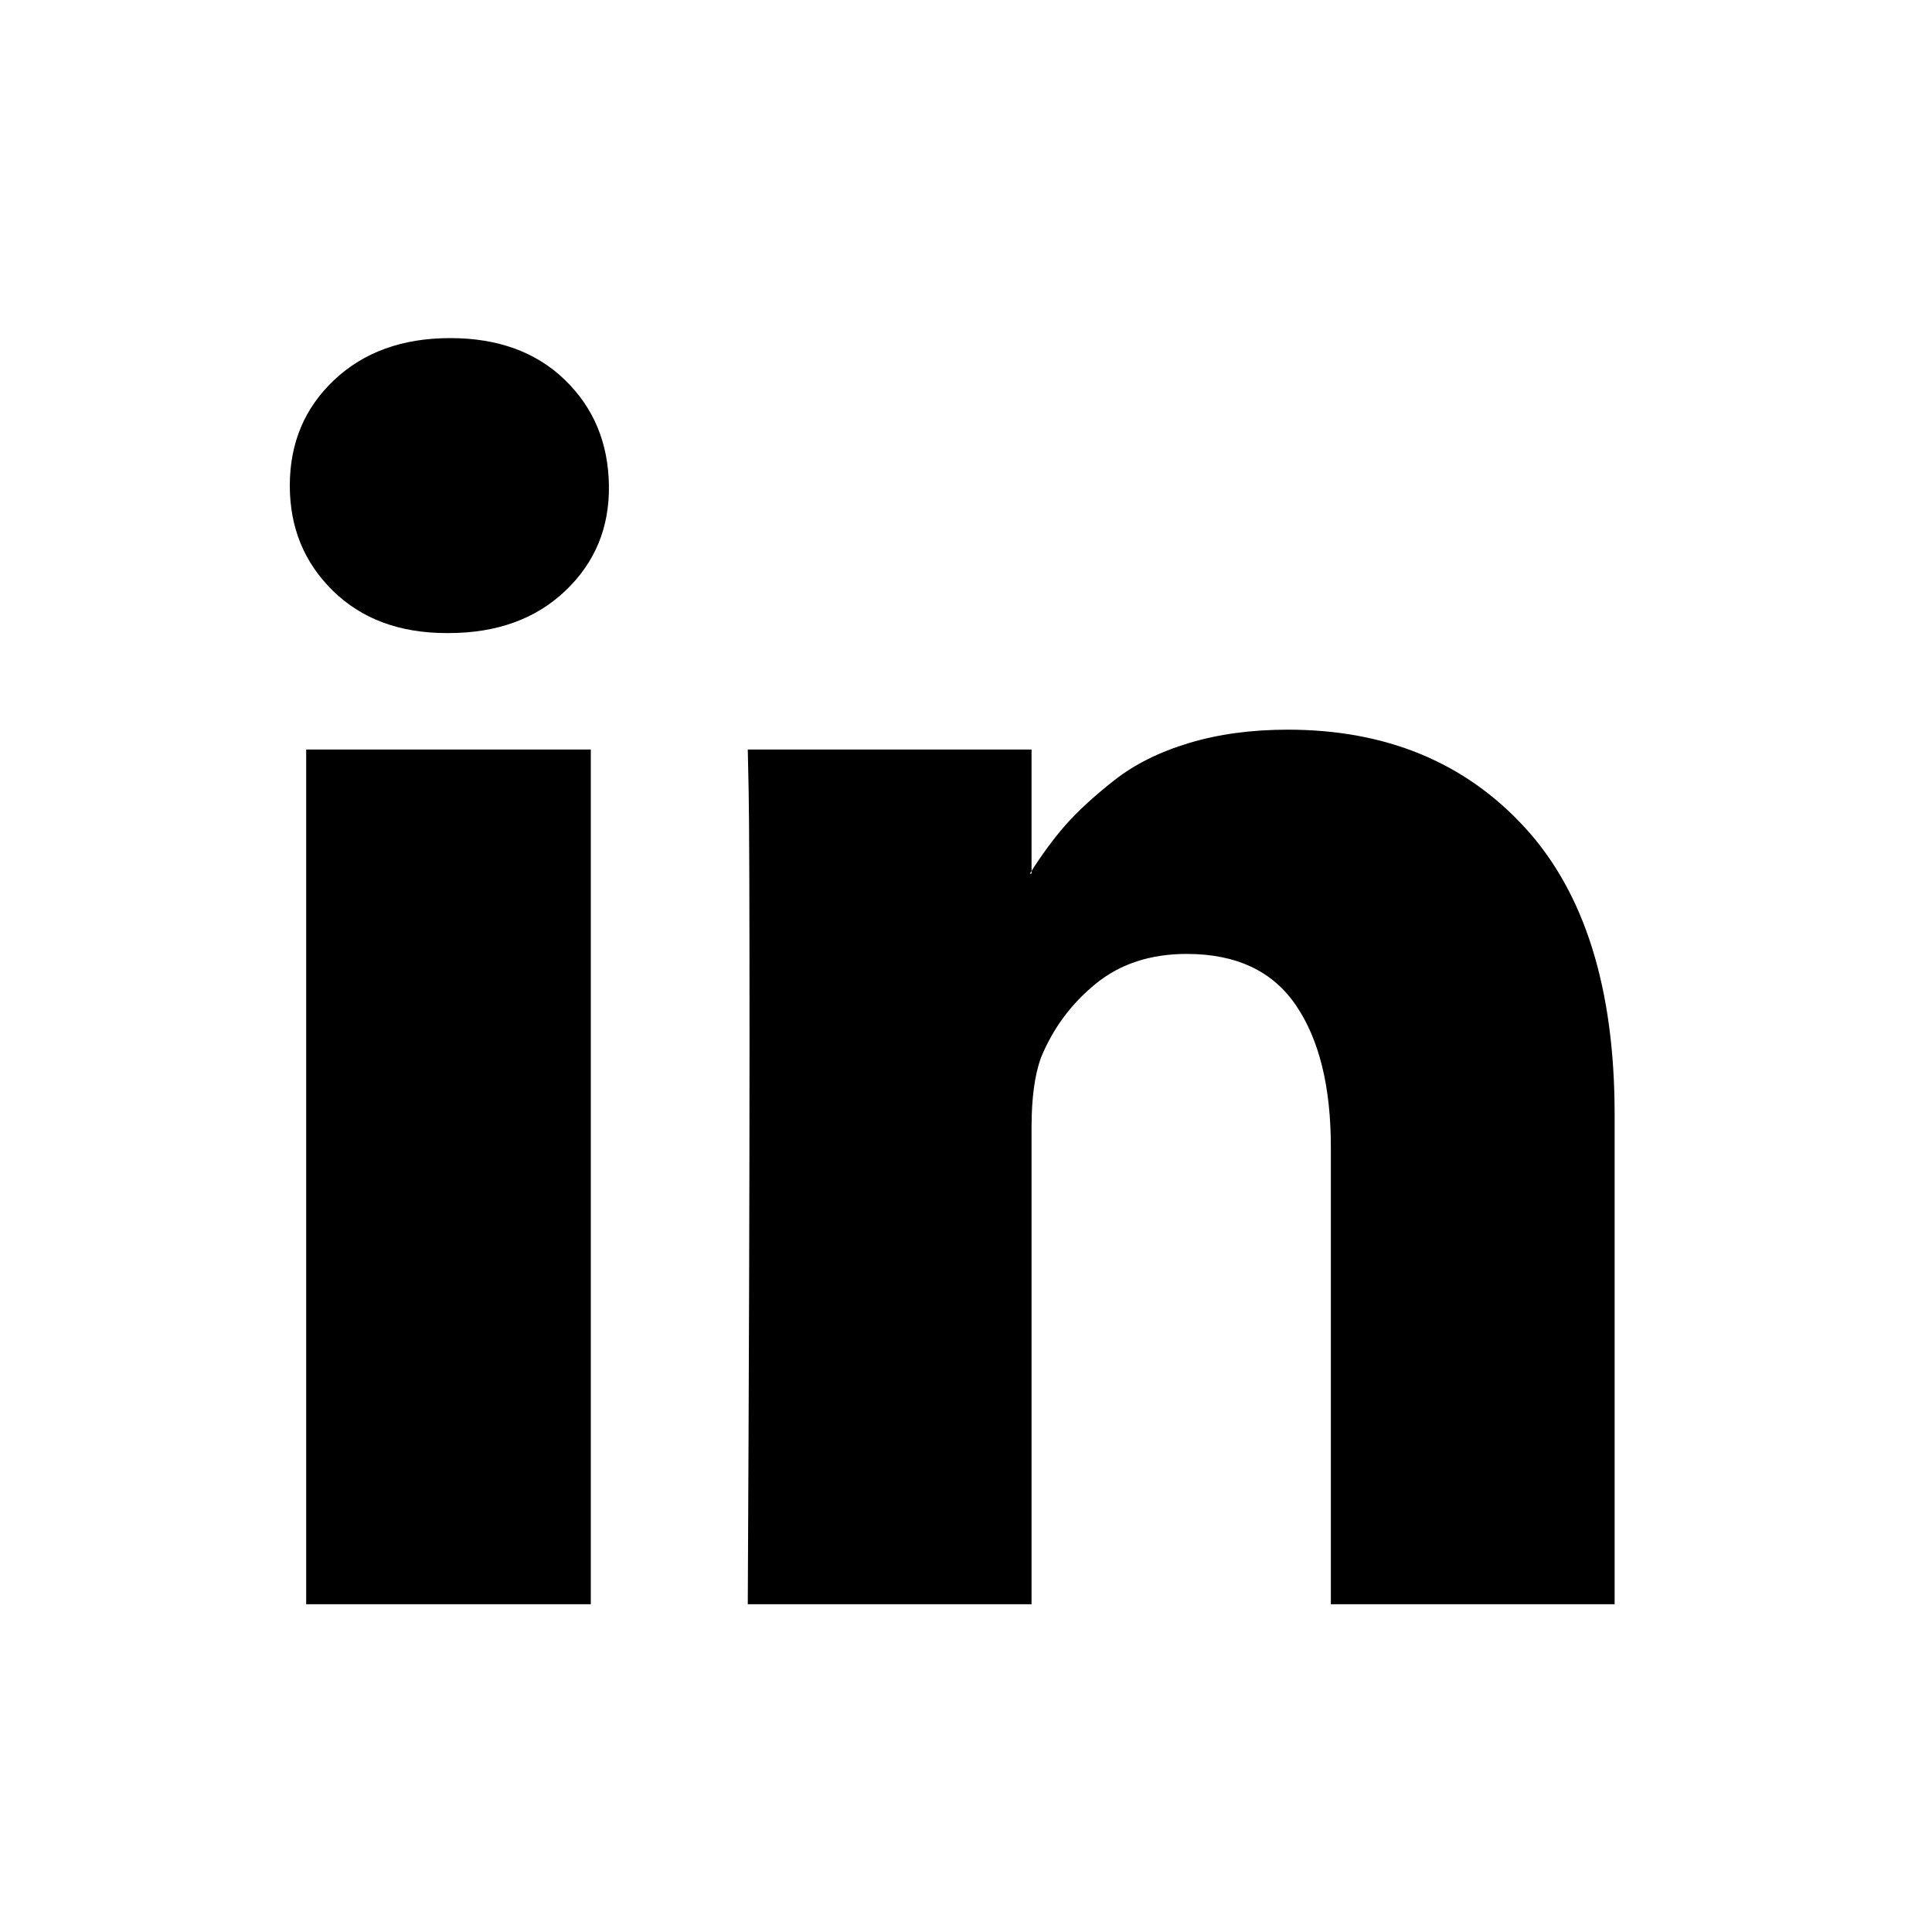
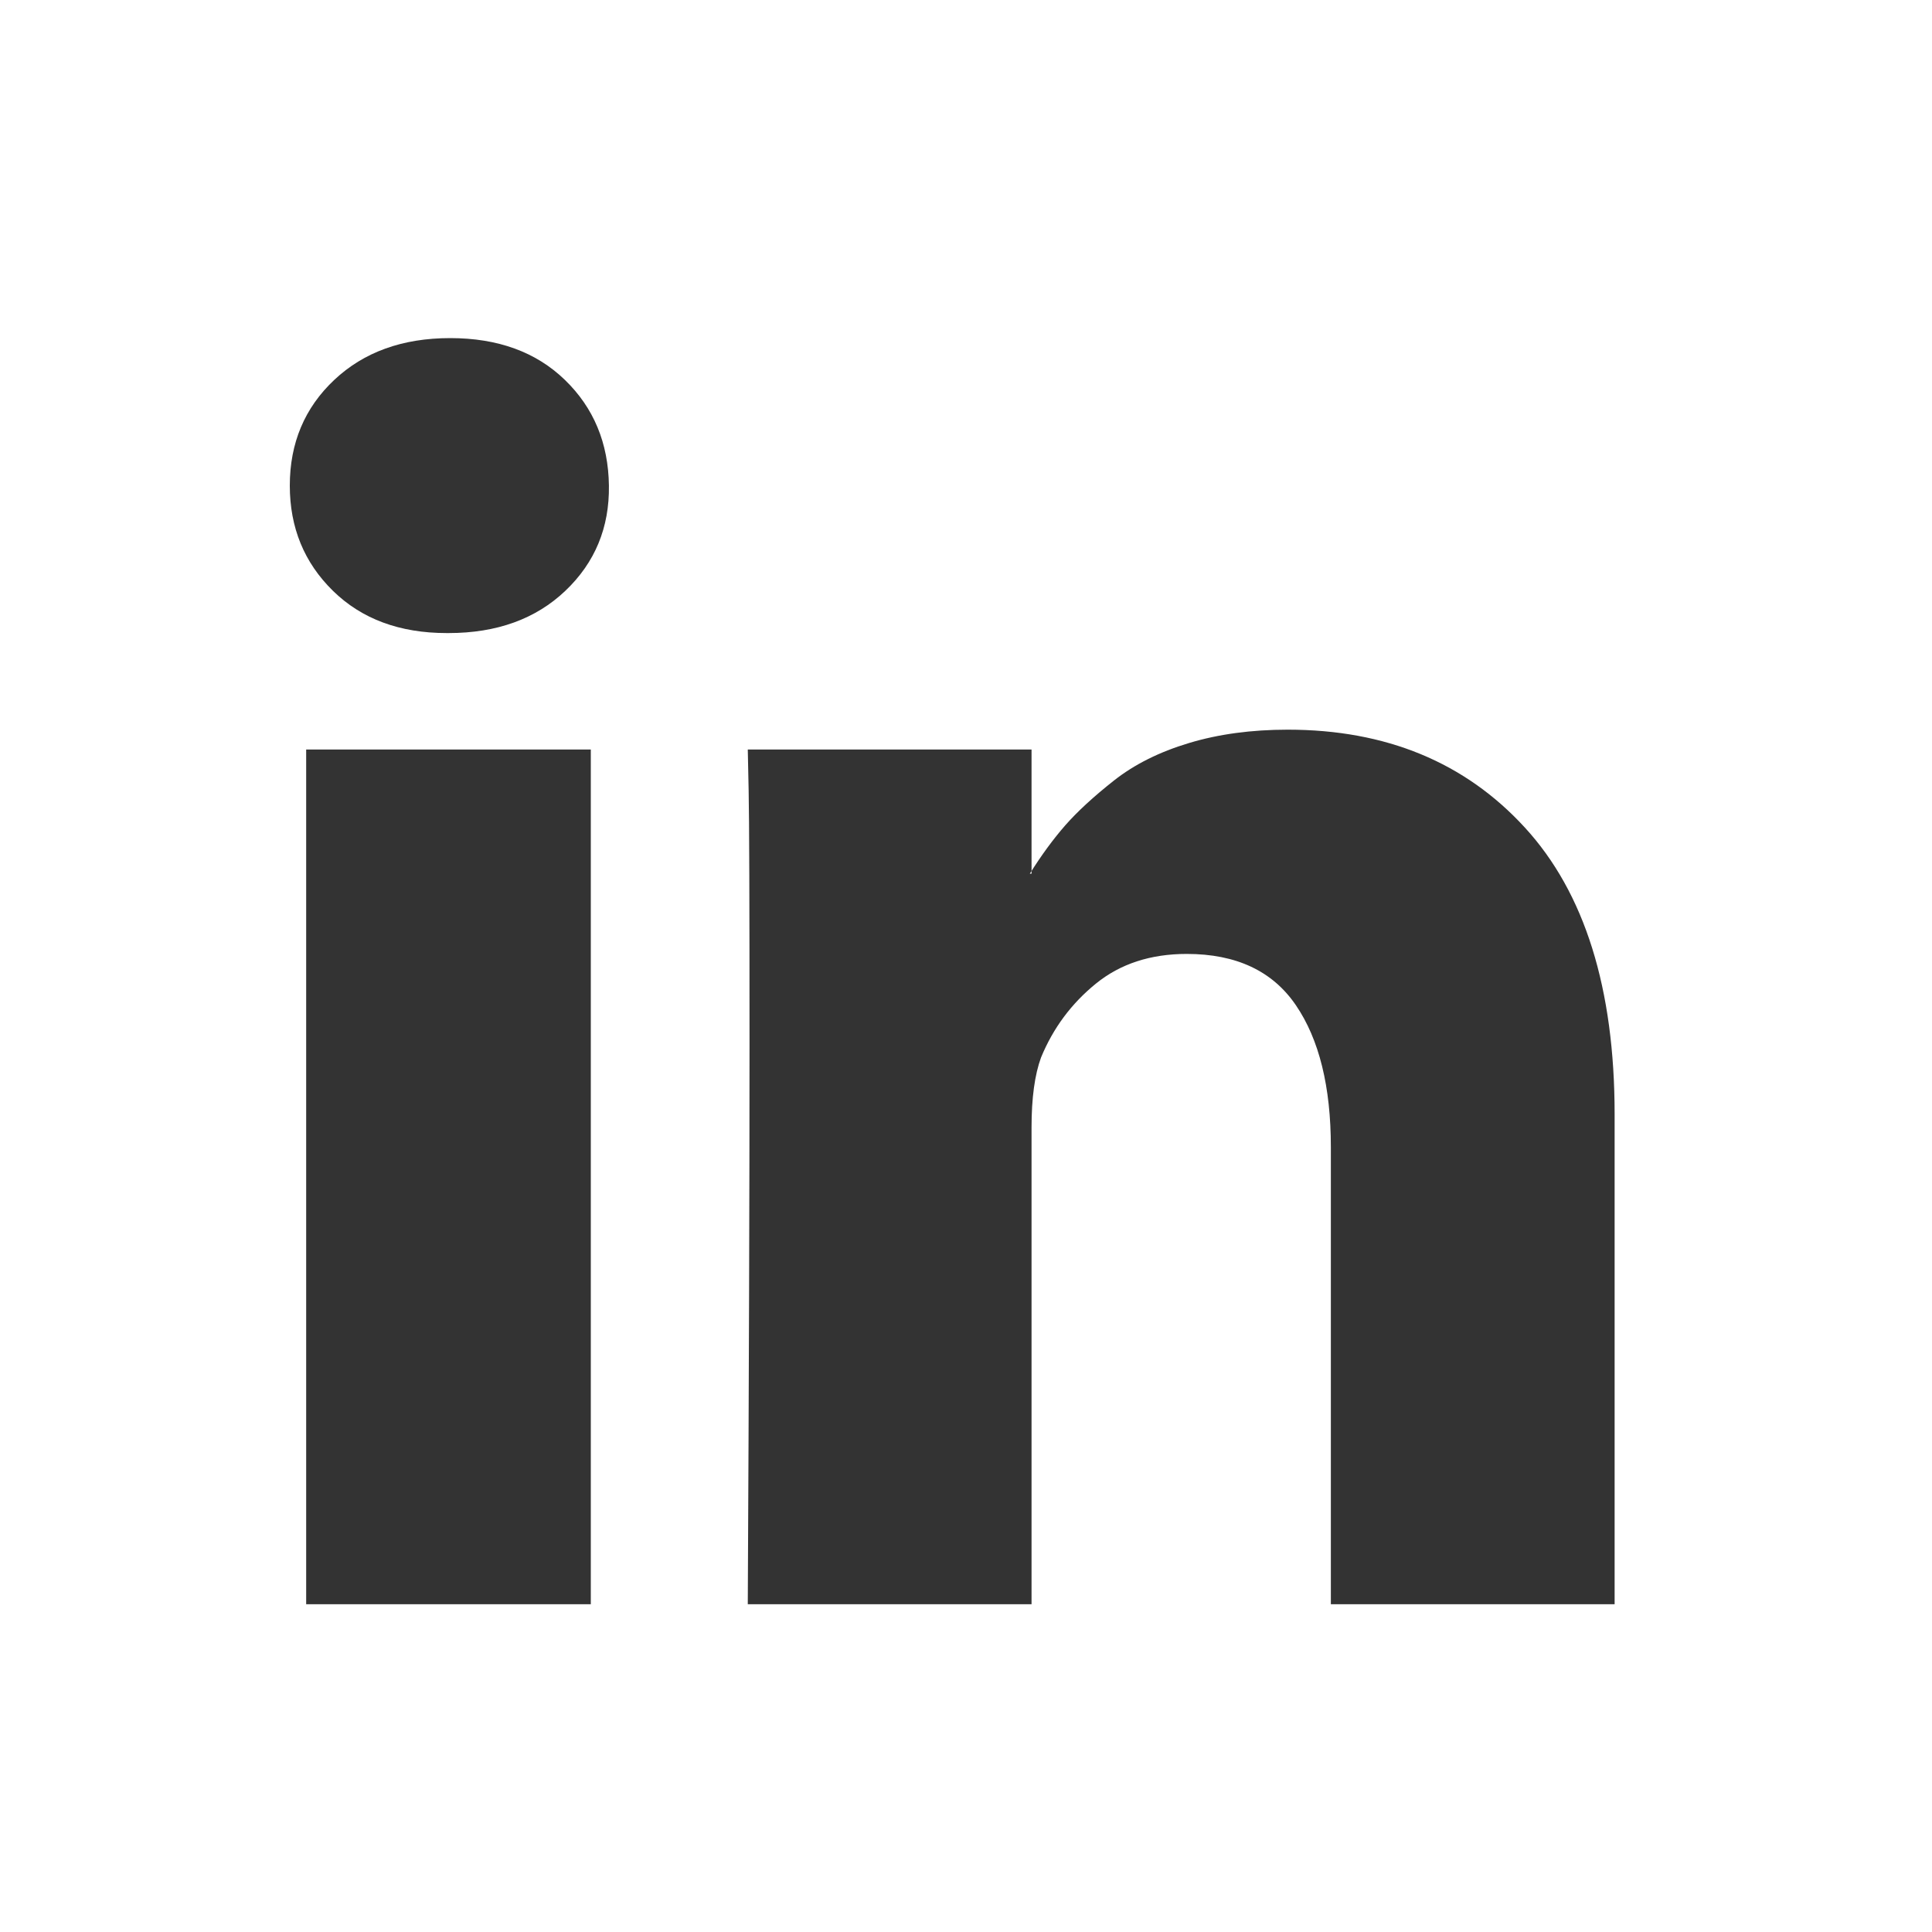
<svg xmlns="http://www.w3.org/2000/svg" width="40px" height="40px" viewBox="0 0 40 40" version="1.1">
  <defs />
-   <g id="Page-1" stroke="none" stroke-width="1" fill="none" fill-rule="evenodd">
-     <g id="linkedin-dark" fill="#000000">
+   <g id="Eve" stroke="none" stroke-width="1" fill="none" fill-rule="evenodd">
+     <g id="linkedin-dark" fill="#333333">
      <path d="M12.232,15.518 L12.232,33.214 L6.339,33.214 L6.339,15.518 L12.232,15.518 Z M12.607,10.054 C12.619,10.923 12.318,11.649 11.705,12.232 C11.092,12.815 10.286,13.107 9.286,13.107 L9.25,13.107 C8.274,13.107 7.488,12.815 6.893,12.232 C6.298,11.649 6,10.923 6,10.054 C6,9.173 6.307,8.443 6.92,7.866 C7.533,7.289 8.333,7 9.321,7 C10.31,7 11.101,7.289 11.696,7.866 C12.292,8.443 12.595,9.173 12.607,10.054 L12.607,10.054 Z M33.429,23.071 L33.429,33.214 L27.554,33.214 L27.554,23.75 C27.554,22.5 27.313,21.521 26.83,20.812 C26.348,20.104 25.595,19.75 24.571,19.75 C23.821,19.75 23.193,19.955 22.688,20.366 C22.182,20.777 21.804,21.286 21.554,21.893 C21.423,22.25 21.357,22.732 21.357,23.339 L21.357,33.214 L15.482,33.214 C15.506,28.464 15.518,24.613 15.518,21.661 C15.518,18.708 15.512,16.946 15.5,16.375 L15.482,15.518 L21.357,15.518 L21.357,18.089 L21.321,18.089 C21.56,17.708 21.804,17.375 22.054,17.089 C22.304,16.804 22.64,16.494 23.062,16.161 C23.485,15.827 24.003,15.568 24.616,15.384 C25.229,15.199 25.911,15.107 26.661,15.107 C28.696,15.107 30.333,15.783 31.571,17.134 C32.81,18.485 33.429,20.464 33.429,23.071 L33.429,23.071 Z" id="" />
    </g>
  </g>
</svg>
